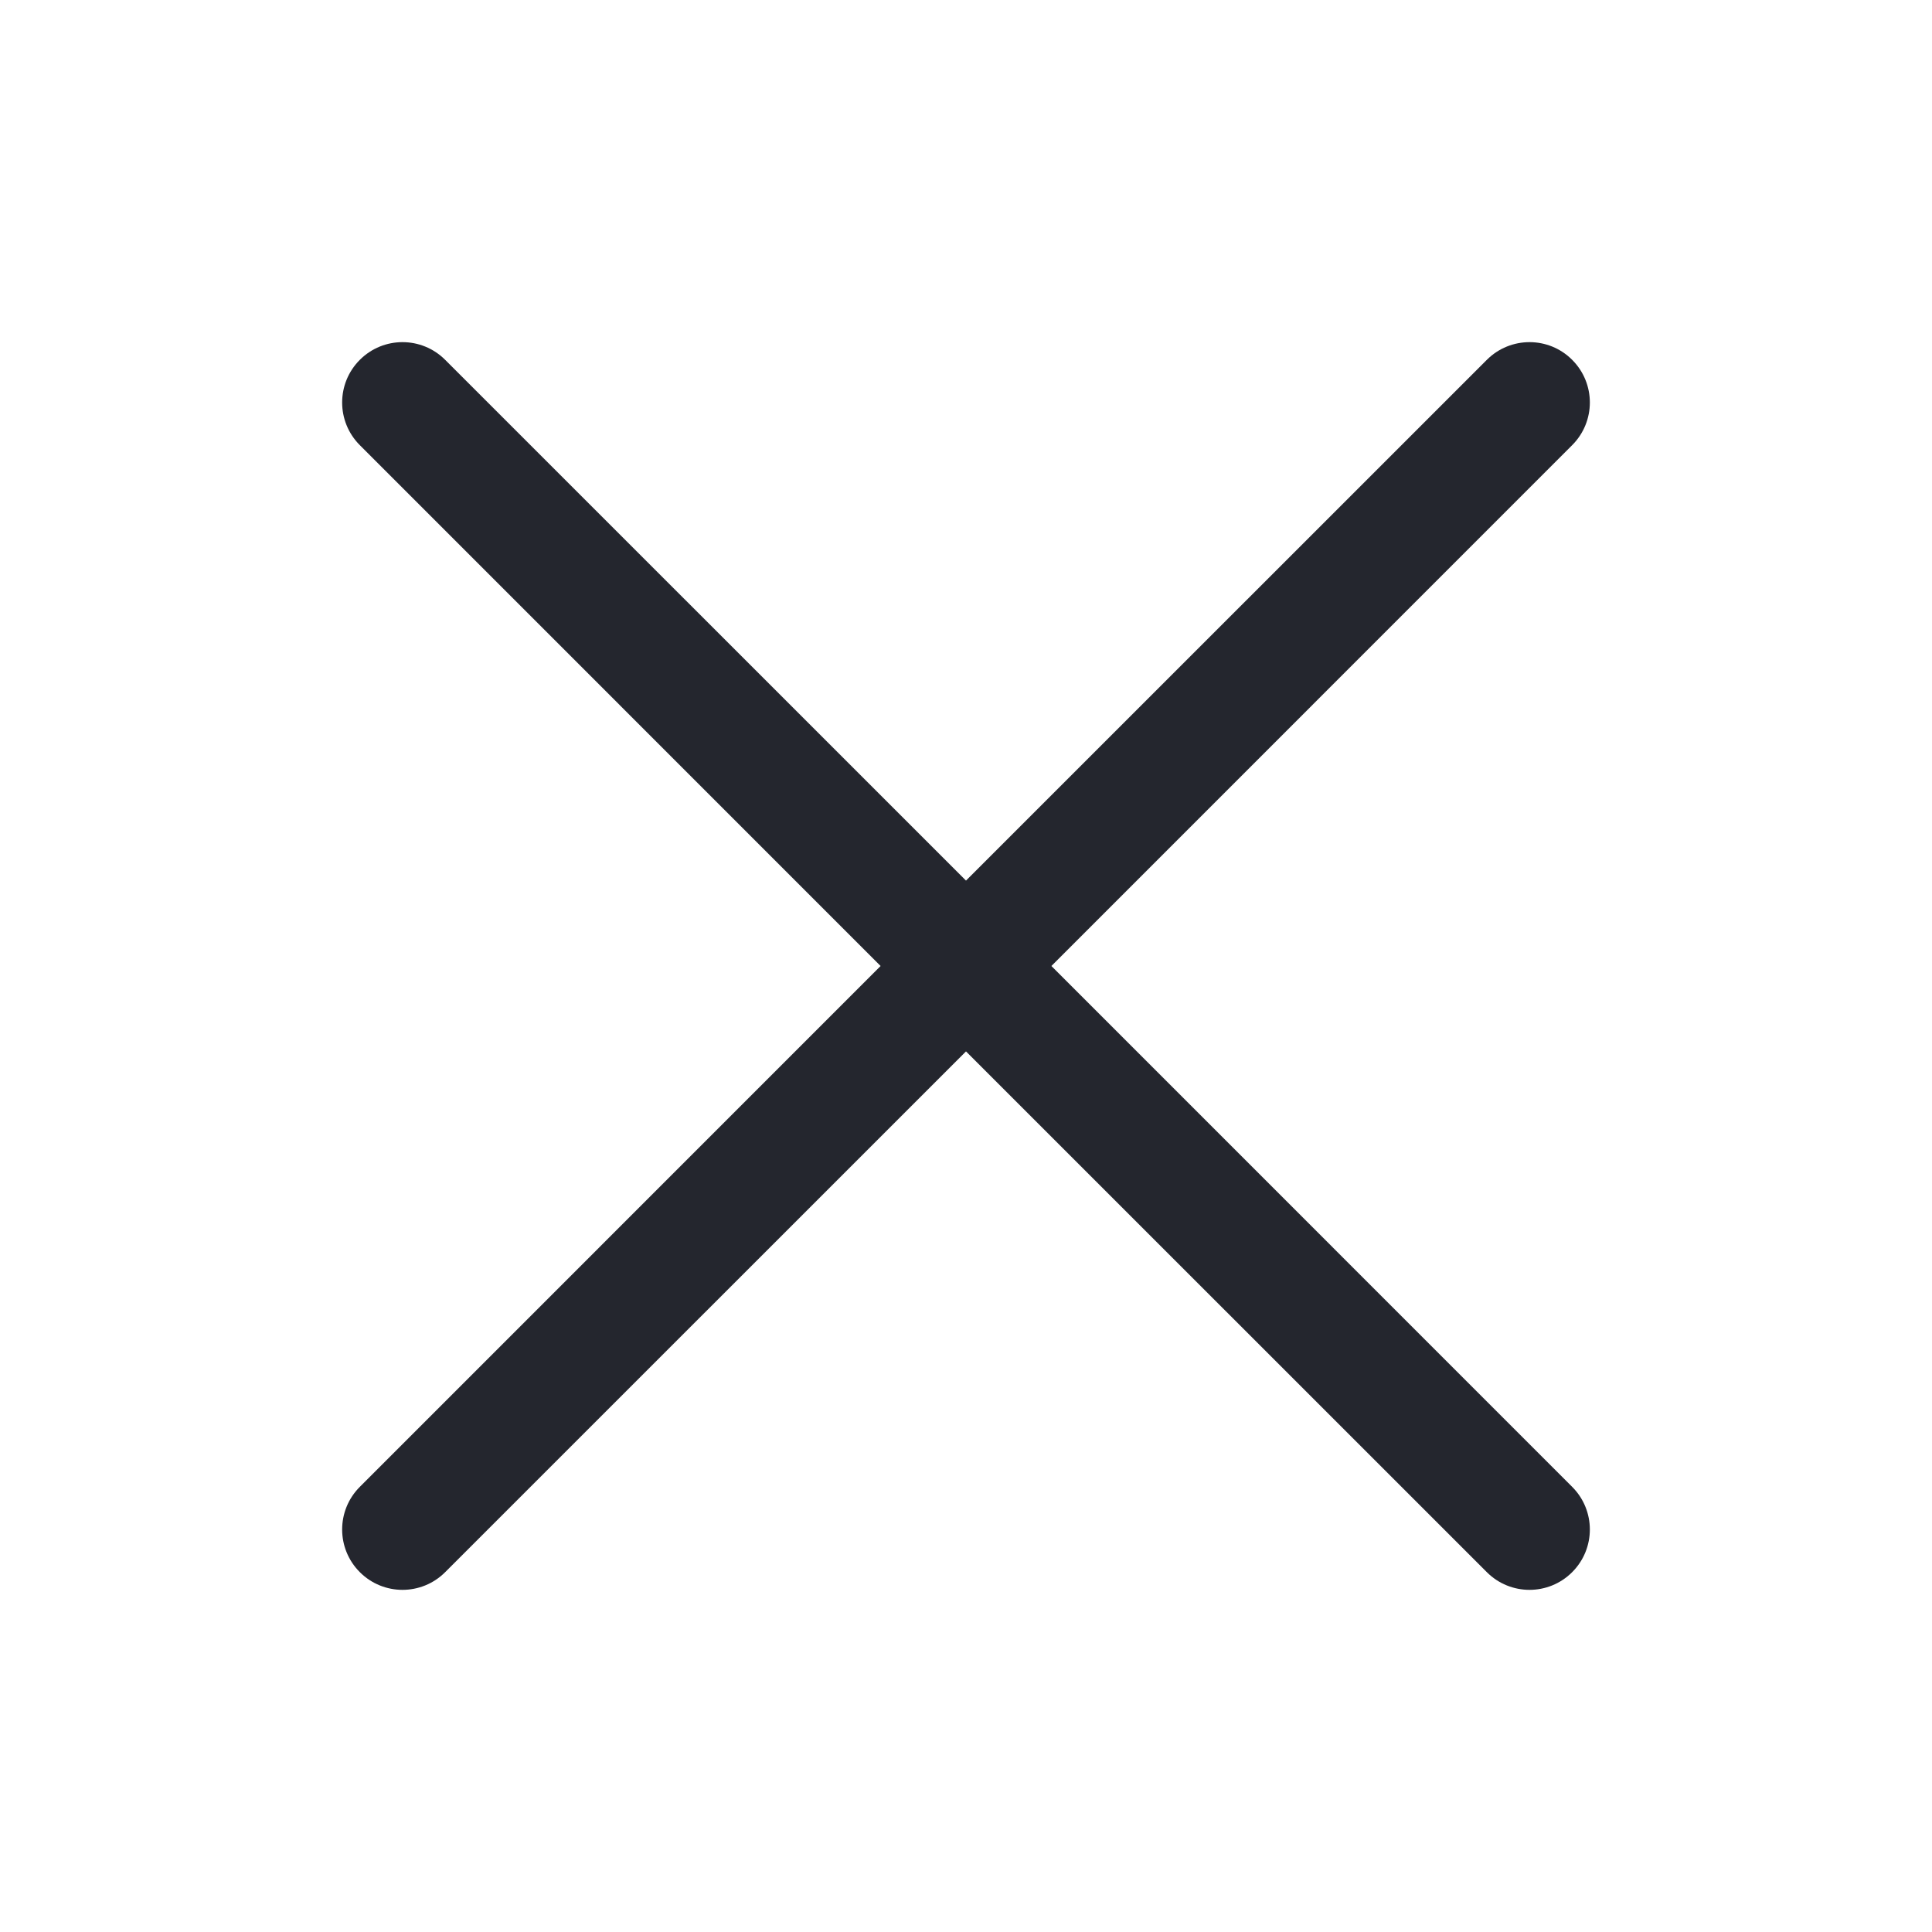
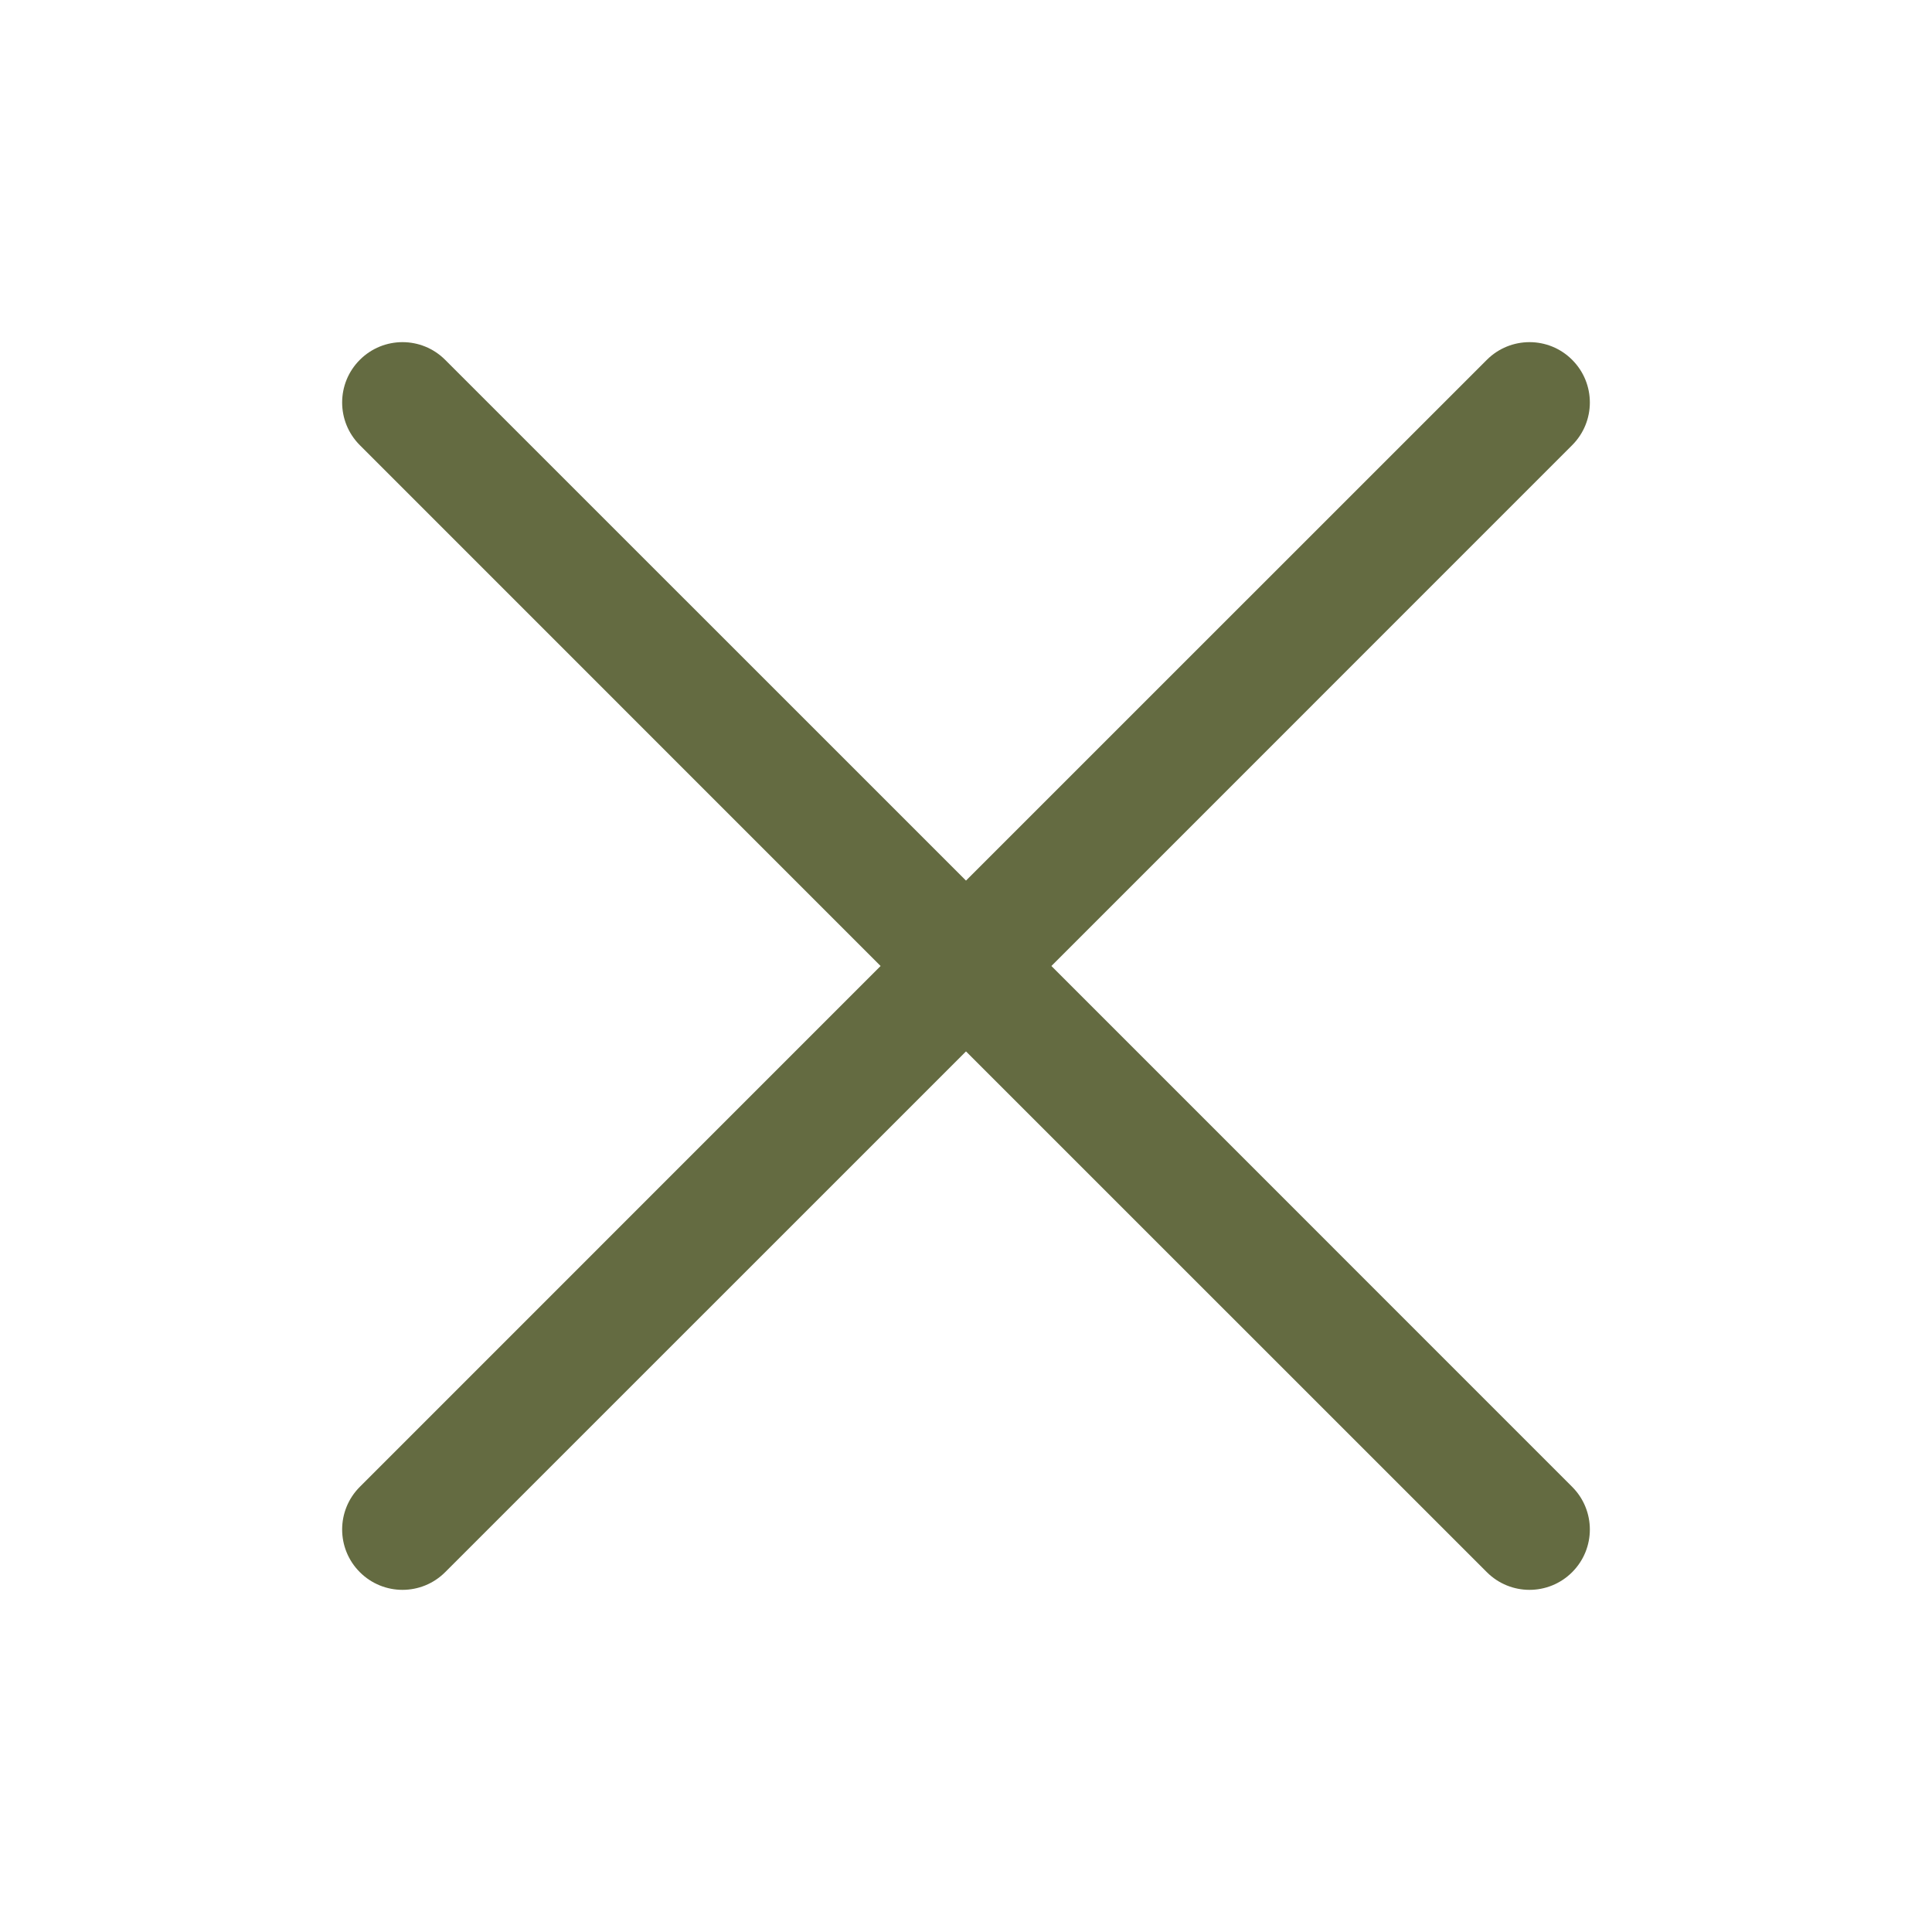
<svg xmlns="http://www.w3.org/2000/svg" width="24" height="24" viewBox="0 0 24 24" fill="none">
-   <path d="M19.53 5.53C19.823 5.237 19.823 4.763 19.53 4.47C19.238 4.177 18.763 4.177 18.47 4.47L12 10.939L5.53 4.47C5.237 4.177 4.763 4.177 4.47 4.47C4.177 4.763 4.177 5.237 4.47 5.53L10.939 12L4.47 18.47C4.177 18.763 4.177 19.237 4.47 19.53C4.763 19.823 5.237 19.823 5.53 19.53L12 13.061L18.47 19.53C18.763 19.823 19.237 19.823 19.53 19.53C19.823 19.237 19.823 18.763 19.53 18.47L13.061 12L19.53 5.53Z" fill="#24262E" />
+   <path d="M19.53 5.53C19.823 5.237 19.823 4.763 19.53 4.47C19.238 4.177 18.763 4.177 18.47 4.47L12 10.939L5.53 4.47C5.237 4.177 4.763 4.177 4.47 4.47C4.177 4.763 4.177 5.237 4.47 5.53L10.939 12L4.47 18.47C4.177 18.763 4.177 19.237 4.47 19.53C4.763 19.823 5.237 19.823 5.53 19.53L12 13.061L18.47 19.53C18.763 19.823 19.237 19.823 19.53 19.53C19.823 19.237 19.823 18.763 19.53 18.47L13.061 12L19.53 5.53Z" fill="#646b41" />
</svg>
